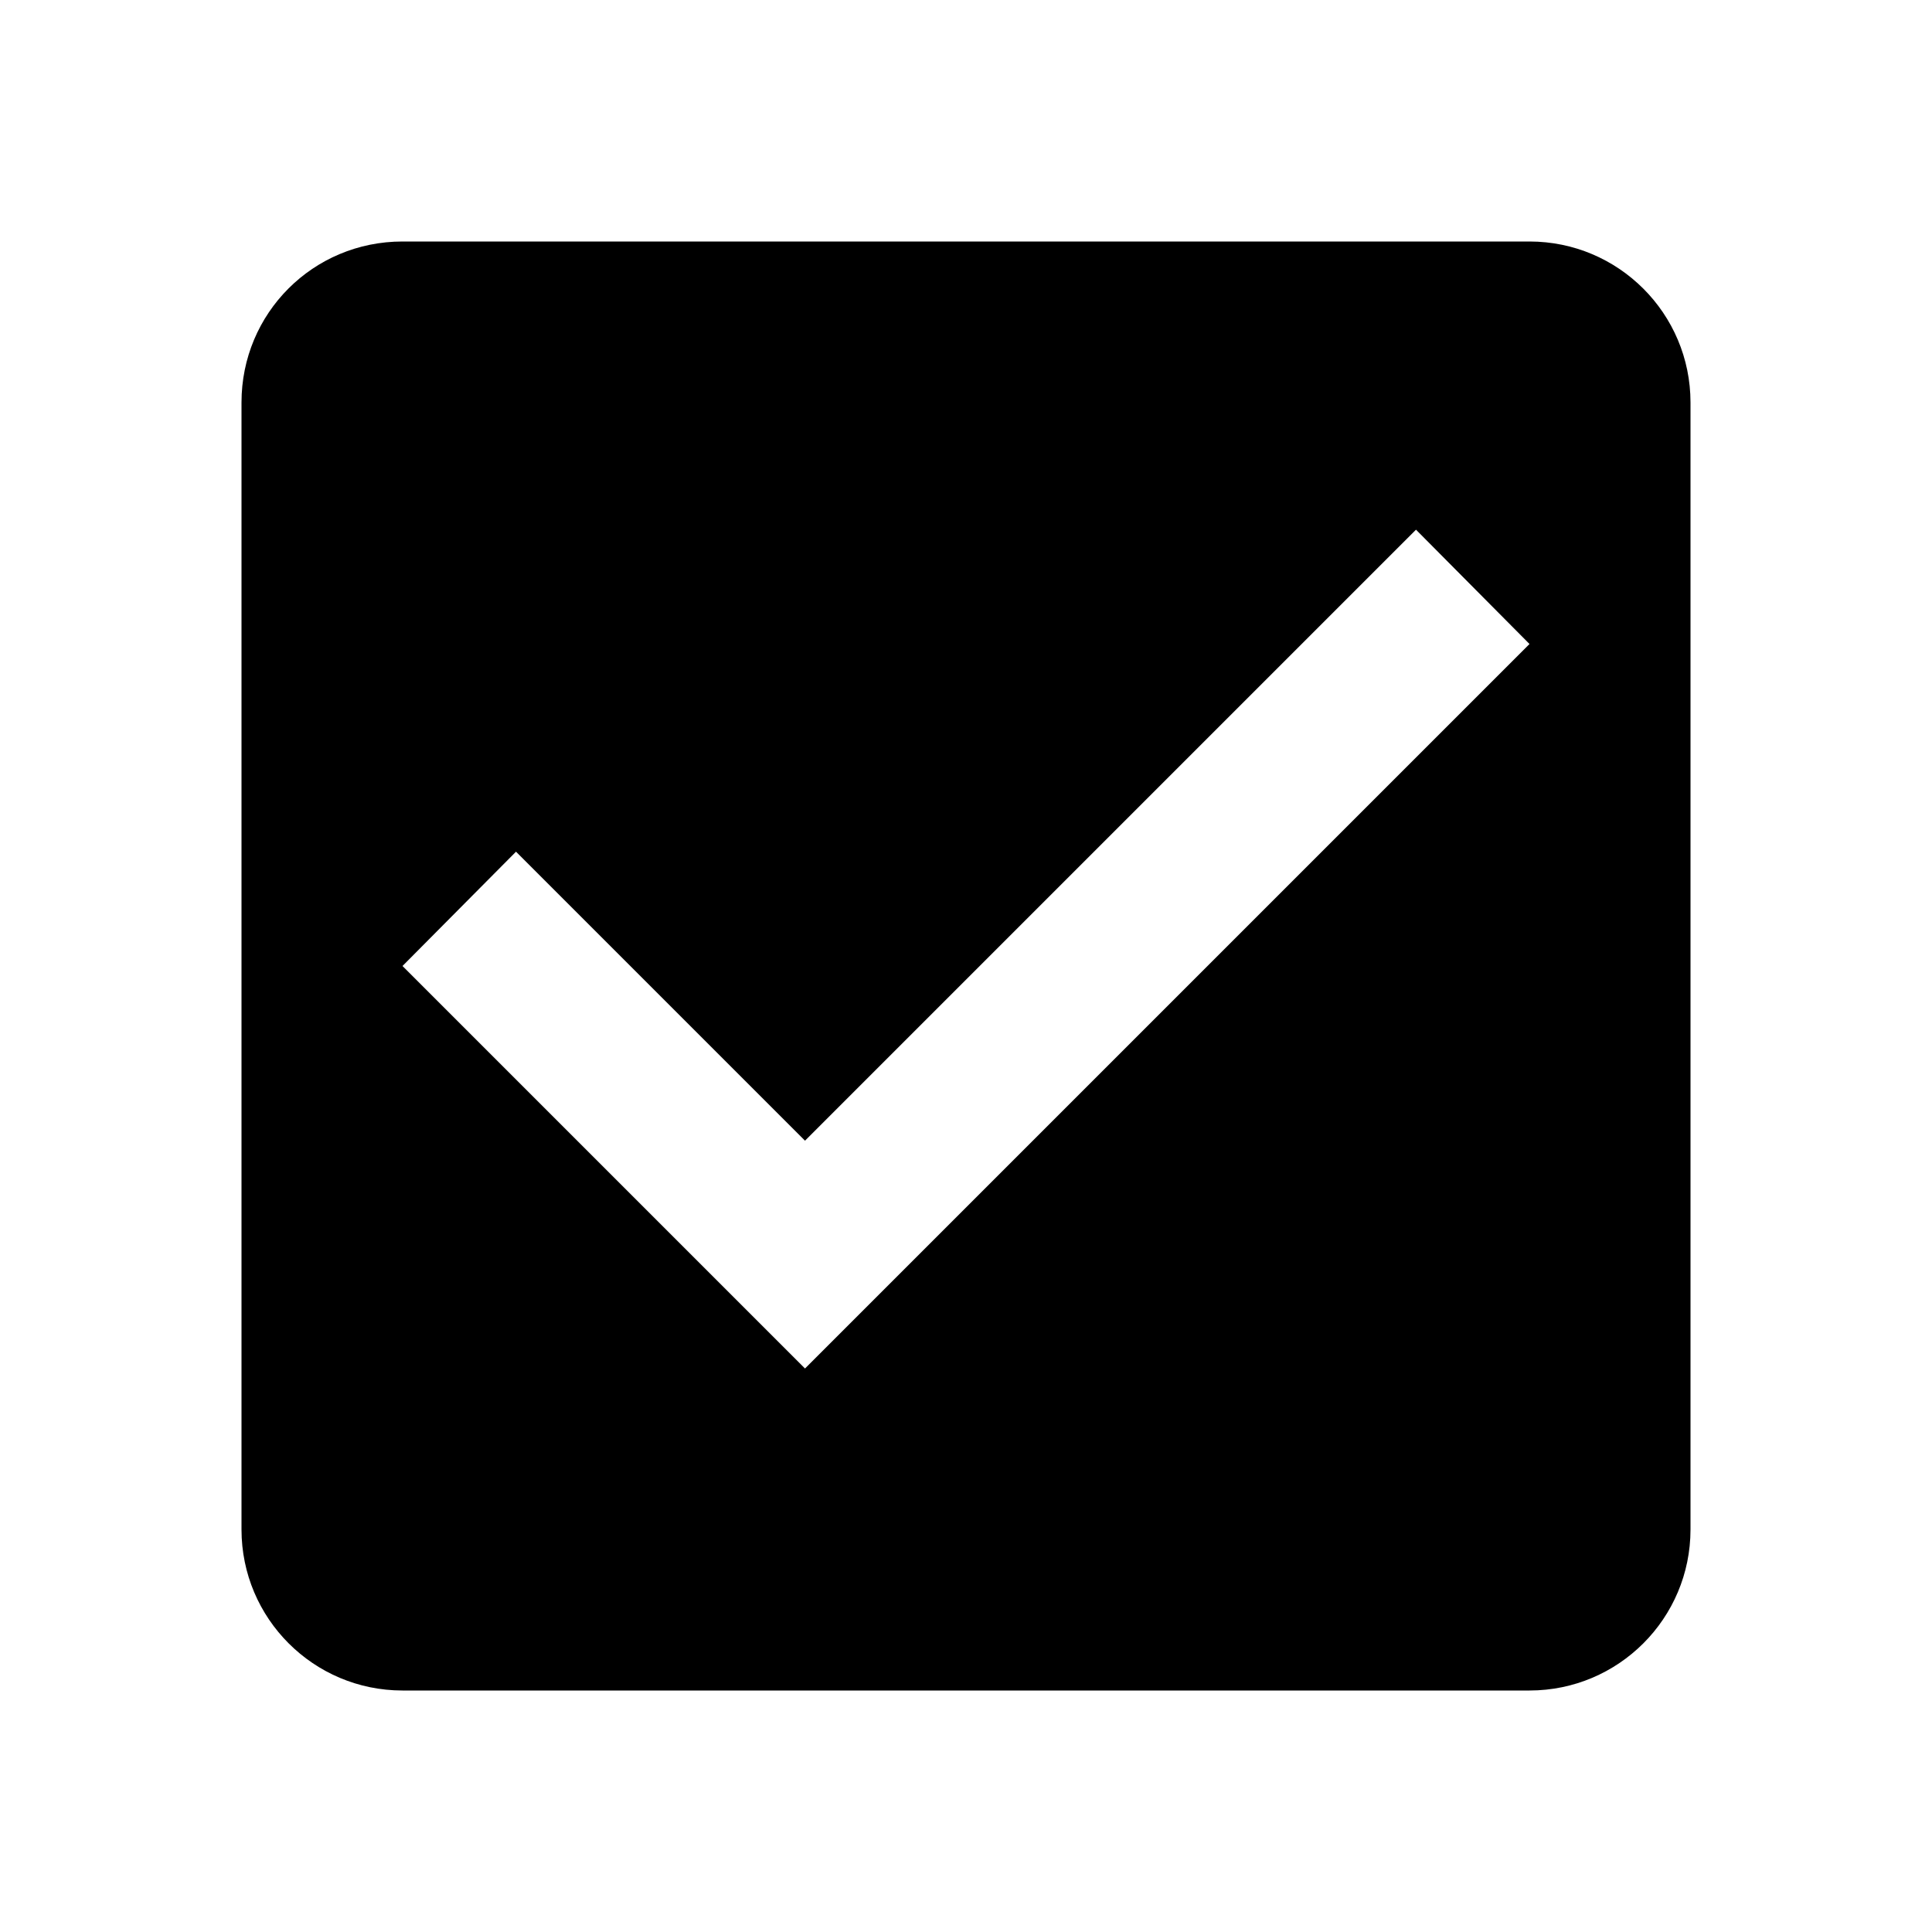
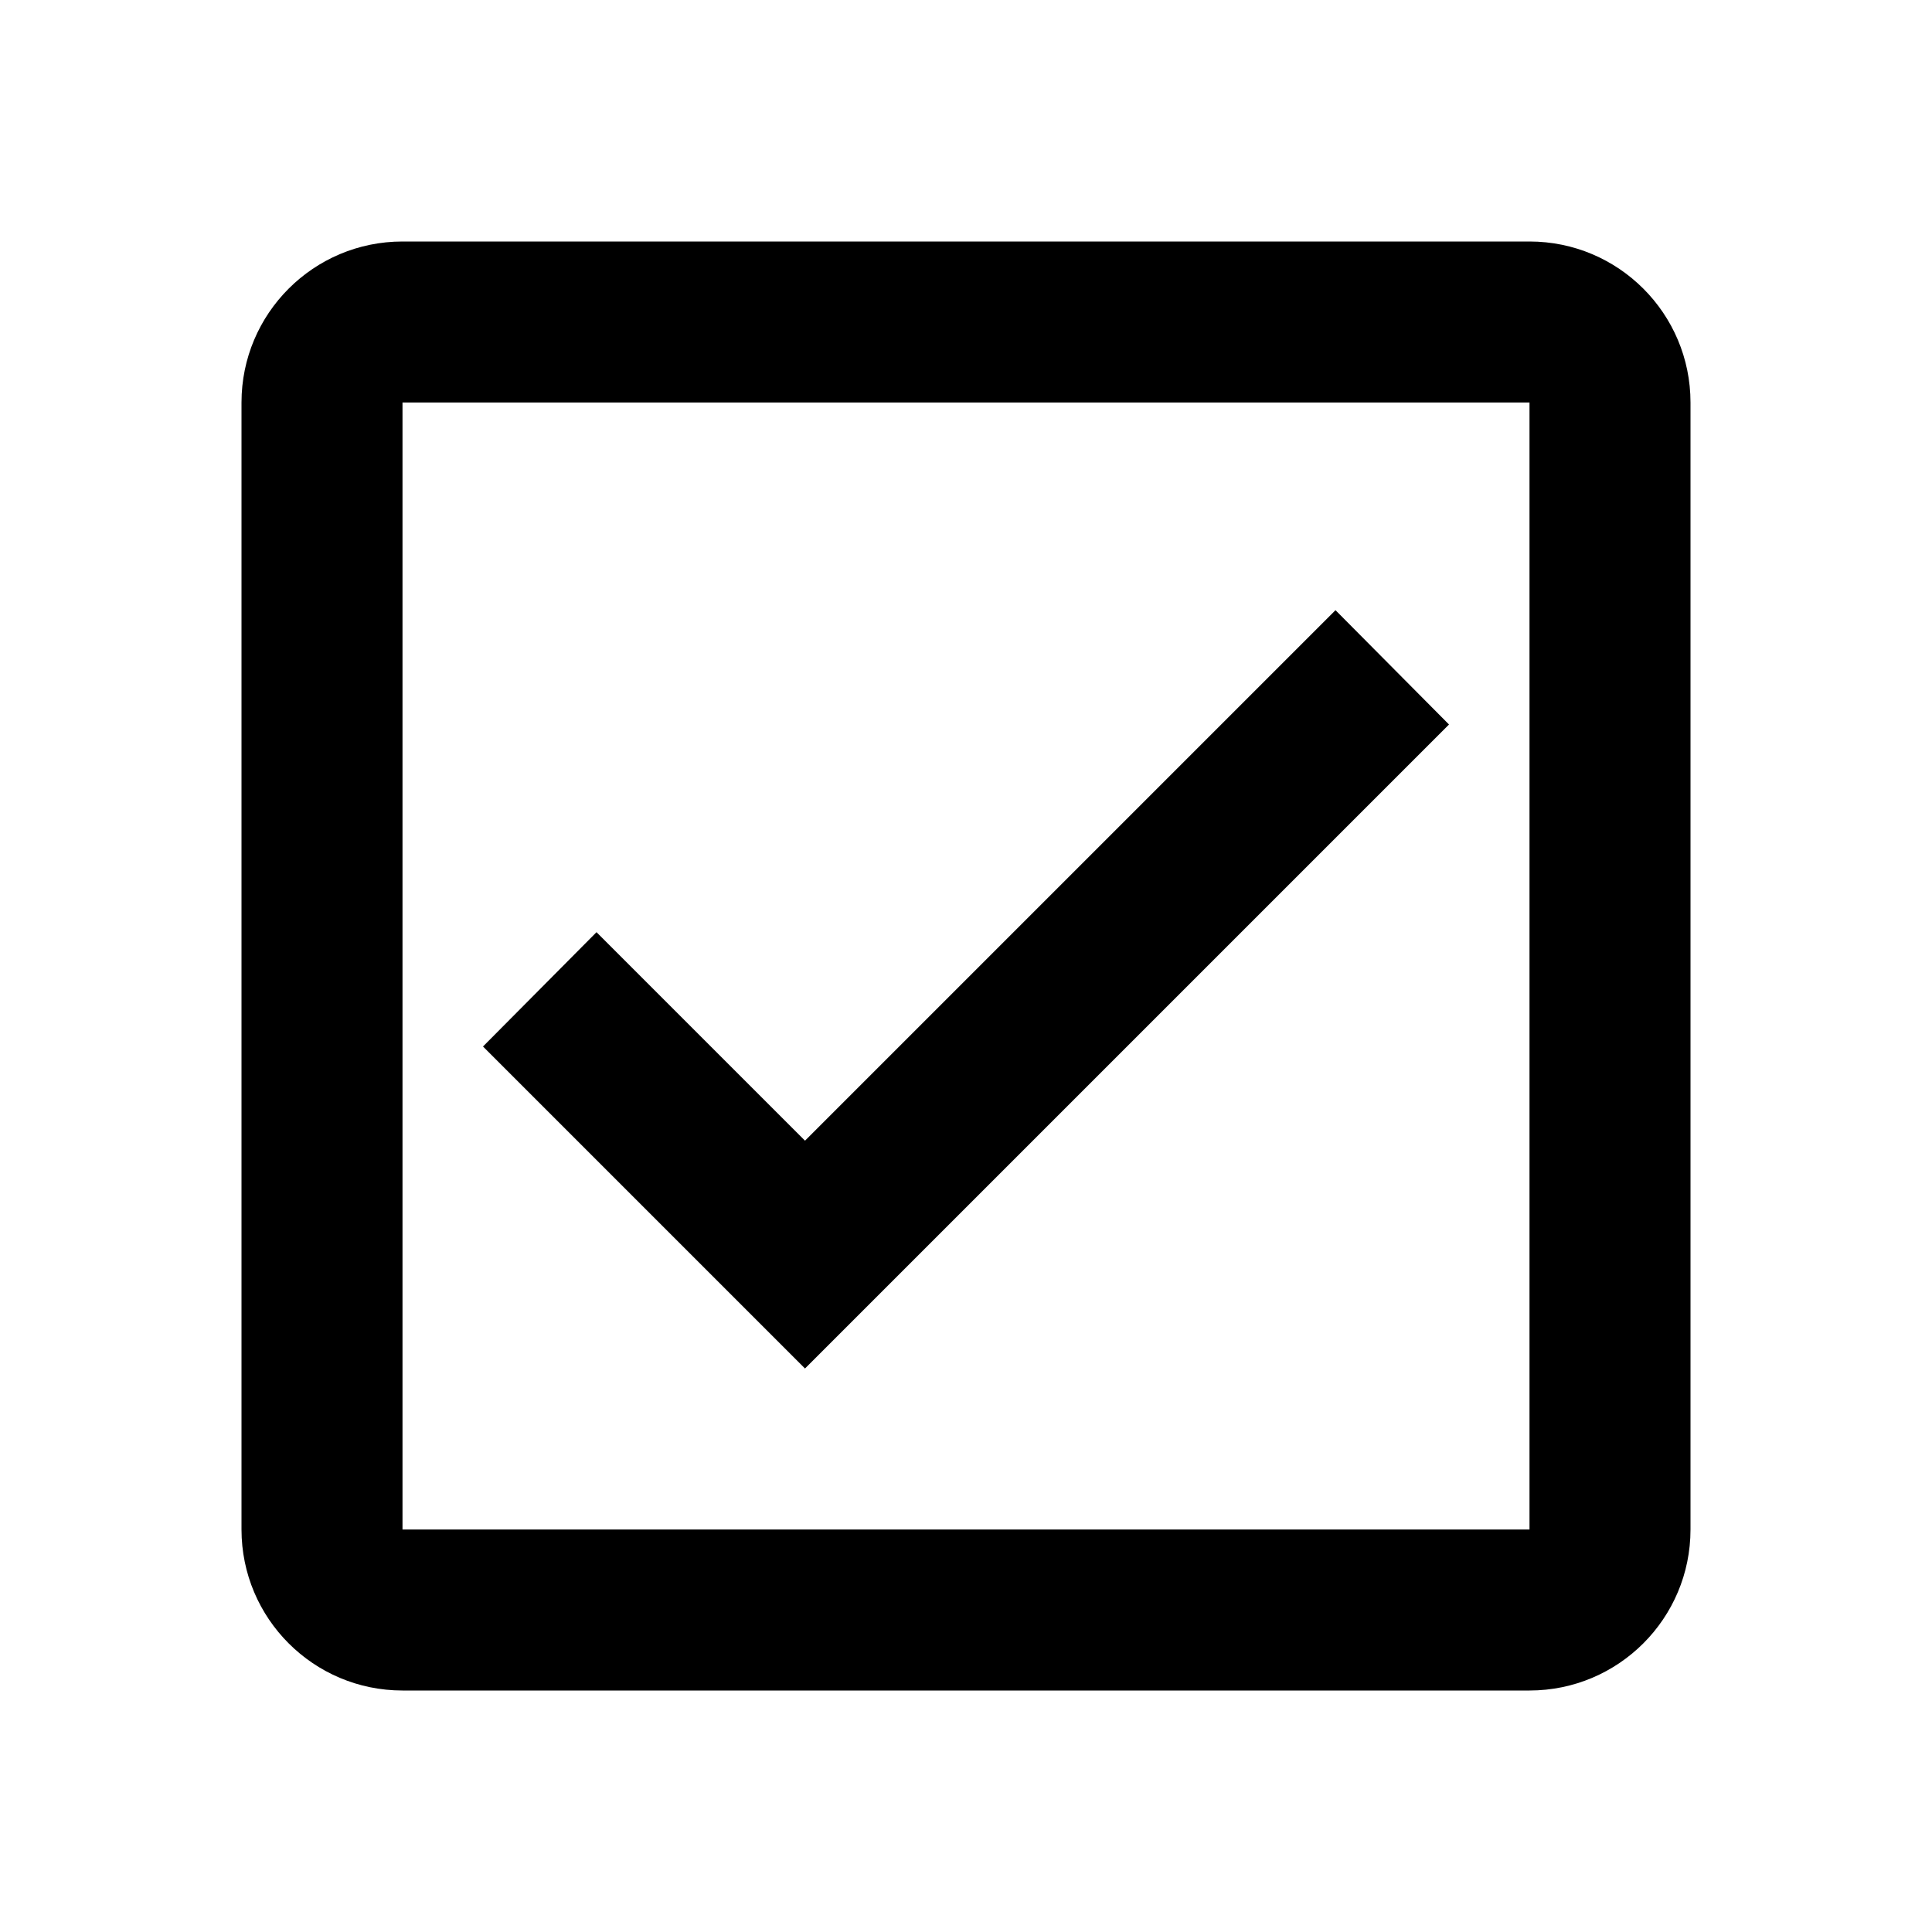
<svg xmlns="http://www.w3.org/2000/svg" viewBox="0 0 24 24">
-   <path d="m10 17-5-5 1.41-1.42L10 14.17l7.59-7.59L19 8m0-5H5c-1.11 0-2 .89-2 2v14a2 2 0 0 0 2 2h14a2 2 0 0 0 2-2V5a2 2 0 0 0-2-2Z" />
+   <path d="M19 3H5a2 2 0 0 0-2 2v14a2 2 0 0 0 2 2h14a2 2 0 0 0 2-2V5a2 2 0 0 0-2-2m0 2v14H5V5h14m-9 12-4-4 1.41-1.42L10 14.17l6.59-6.59L18 9" />
</svg>
